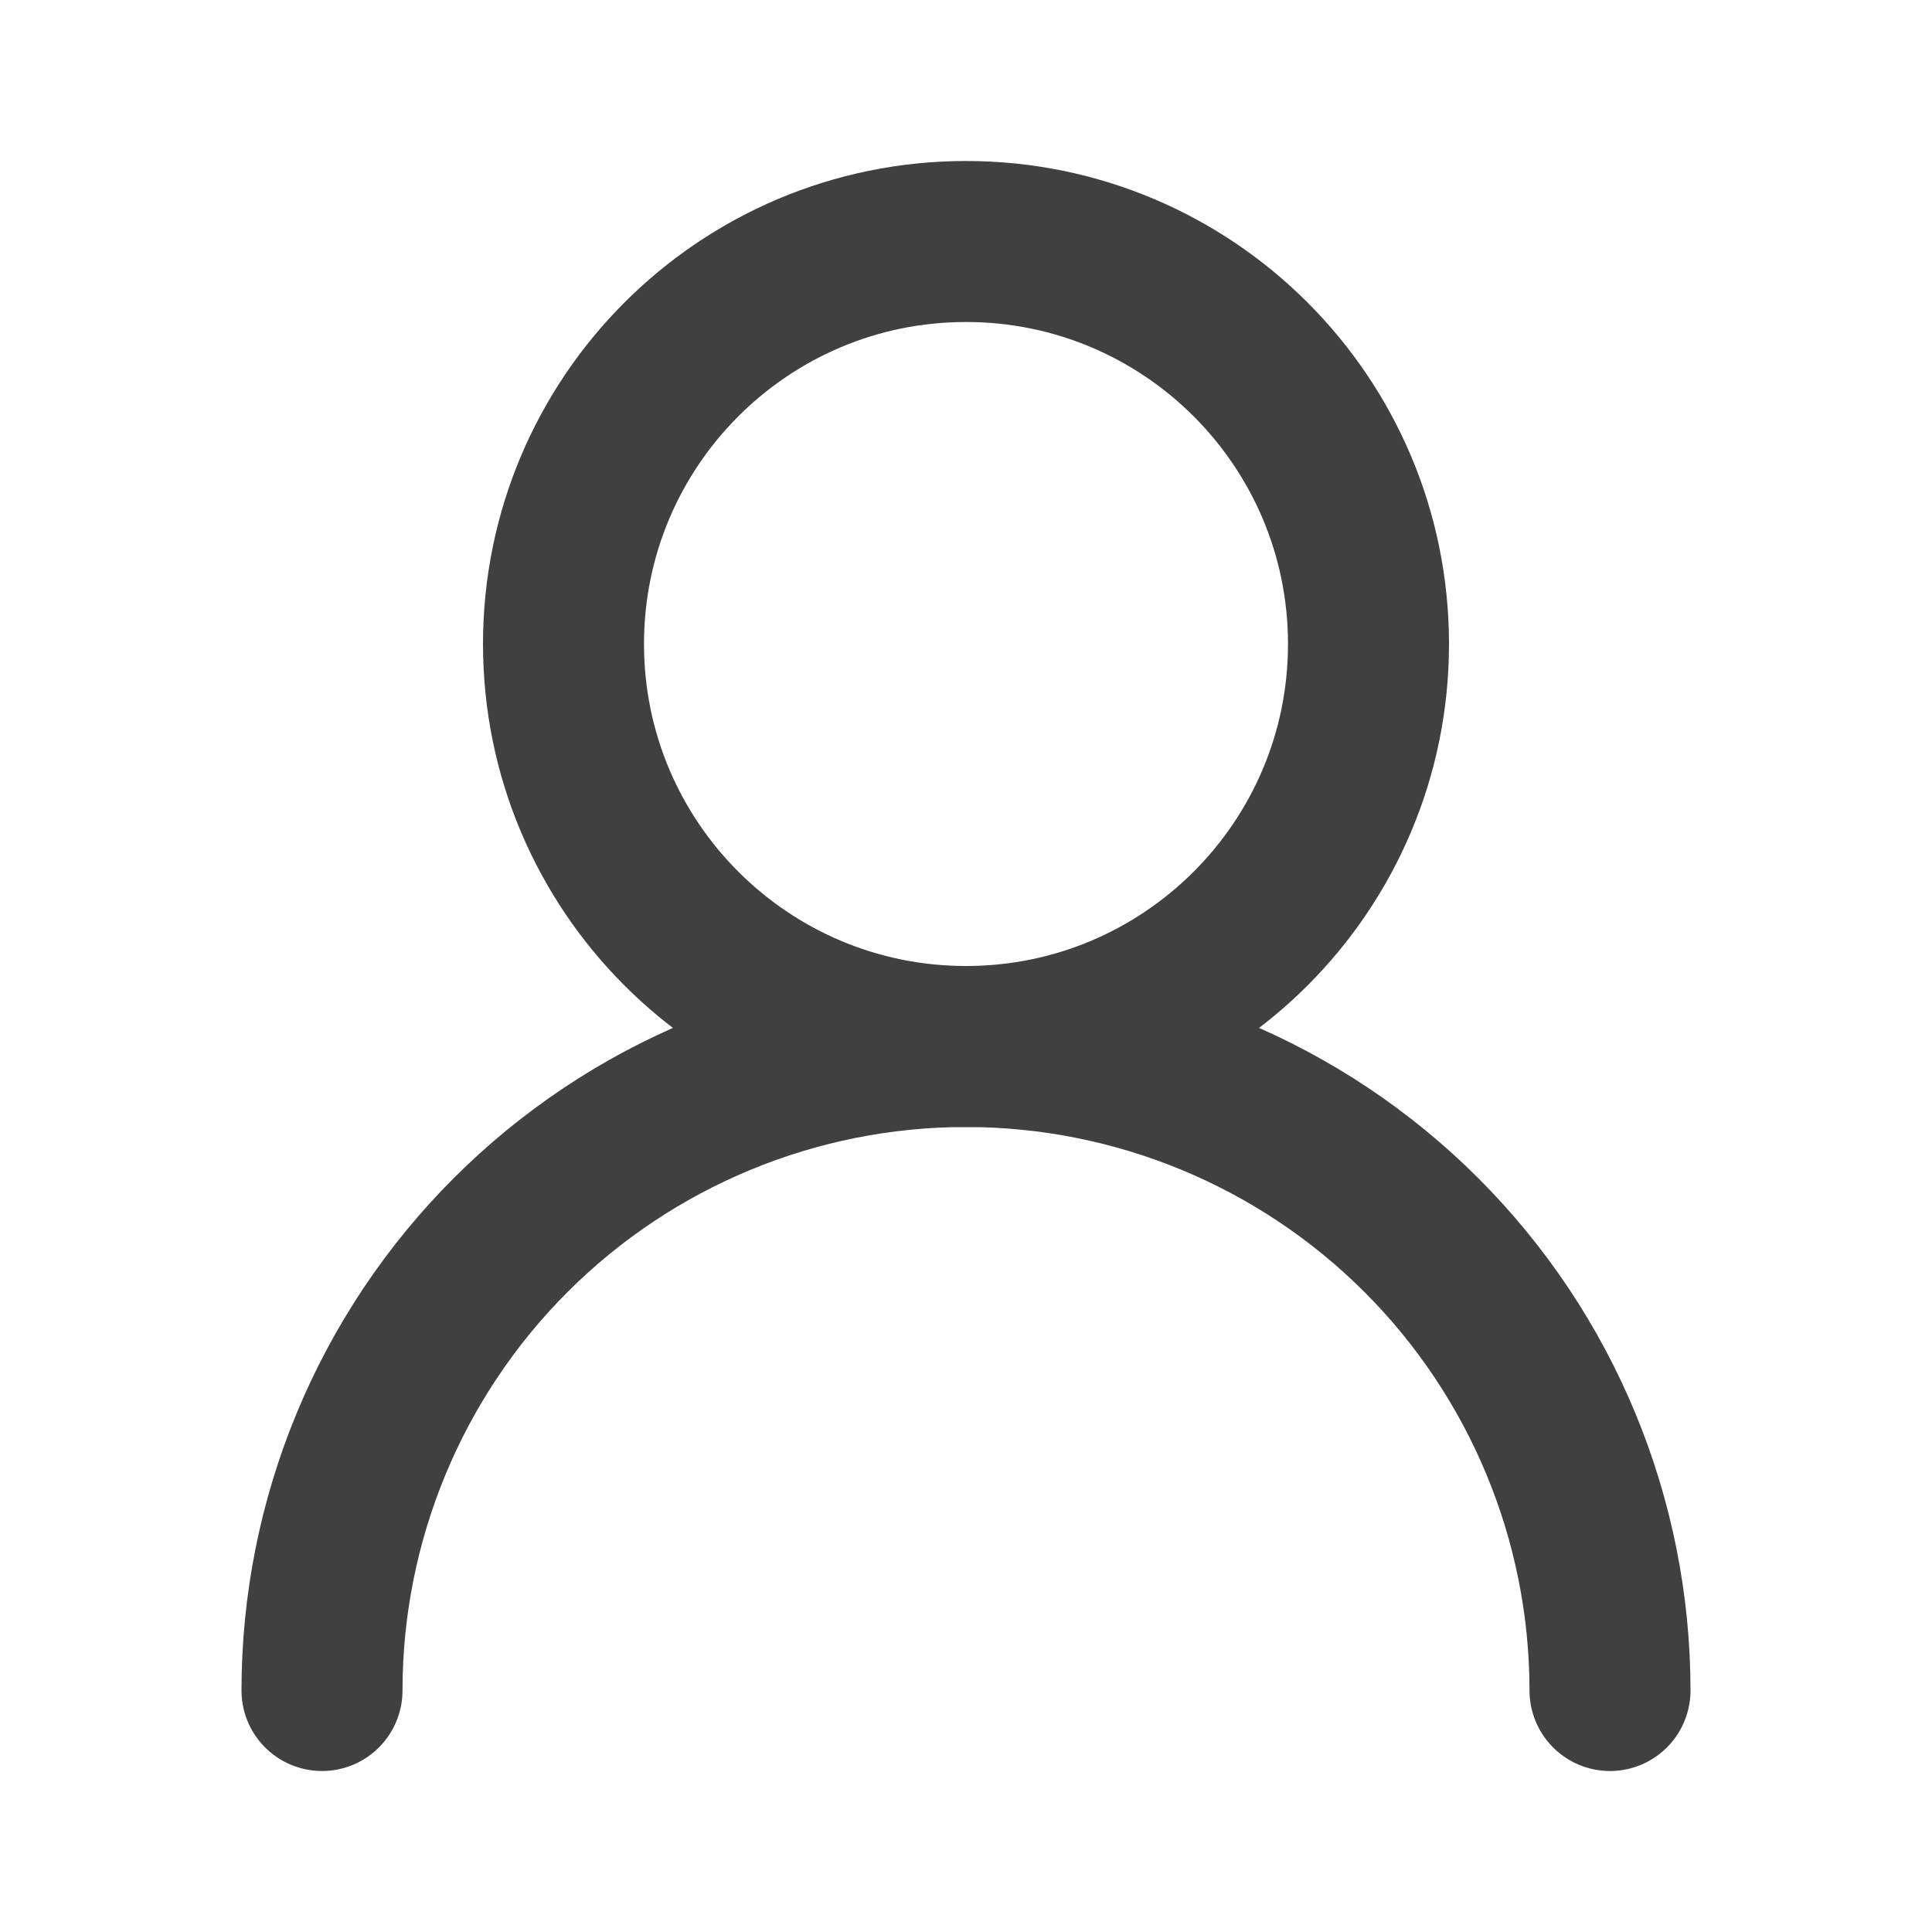
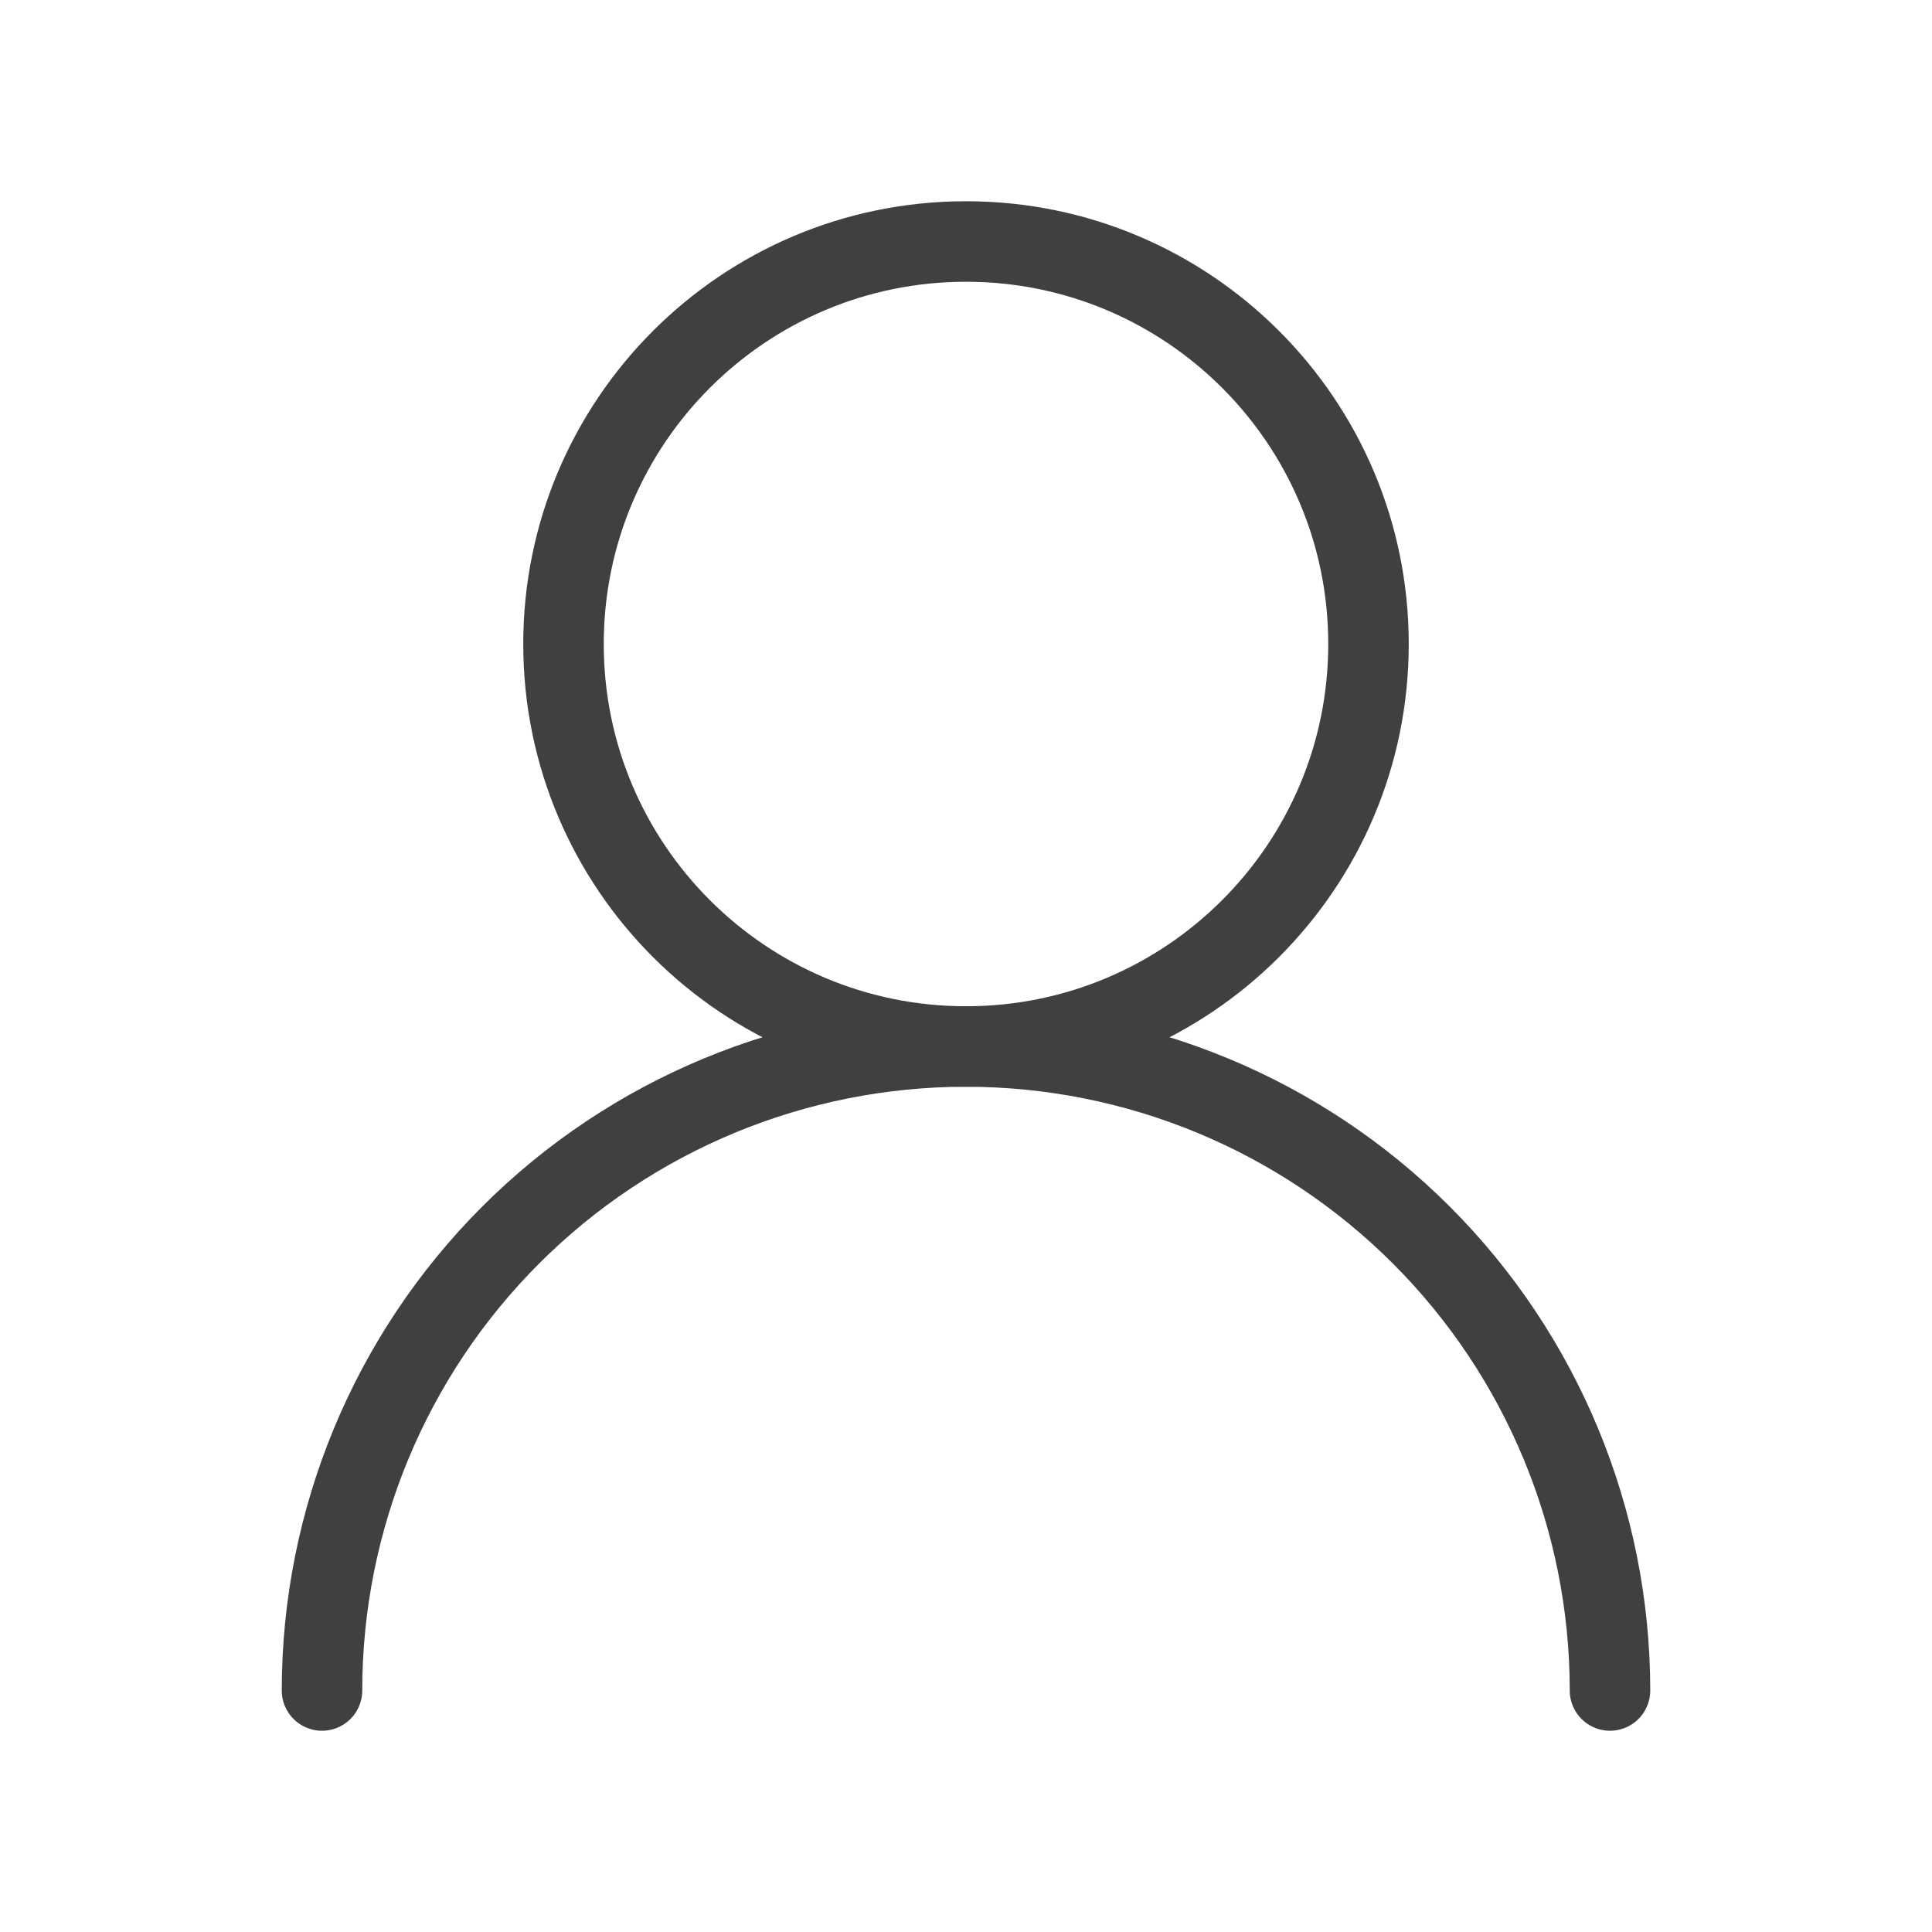
<svg xmlns="http://www.w3.org/2000/svg" width="24" height="24" viewBox="0 0 24 24" fill="none">
-   <path d="M12 13C14.761 13 17 10.761 17 8C17 5.239 14.761 3 12 3C9.239 3 7 5.239 7 8C7 10.761 9.239 13 12 13Z" stroke="#404040" stroke-width="2" stroke-linecap="round" stroke-linejoin="round" />
-   <path d="M20 21C20 18.878 19.157 16.843 17.657 15.343C16.157 13.843 14.122 13 12 13C9.878 13 7.843 13.843 6.343 15.343C4.843 16.843 4 18.878 4 21" stroke="#404040" stroke-width="2" stroke-linecap="round" stroke-linejoin="round" />
+   <path d="M12 13C14.761 13 17 10.761 17 8C17 5.239 14.761 3 12 3C9.239 3 7 5.239 7 8C7 10.761 9.239 13 12 13Z" stroke="#404040" stroke-width="1" stroke-linecap="round" stroke-linejoin="round" />
+   <path d="M20 21C20 18.878 19.157 16.843 17.657 15.343C16.157 13.843 14.122 13 12 13C9.878 13 7.843 13.843 6.343 15.343C4.843 16.843 4 18.878 4 21" stroke="#404040" stroke-width="1" stroke-linecap="round" stroke-linejoin="round" />
</svg>
